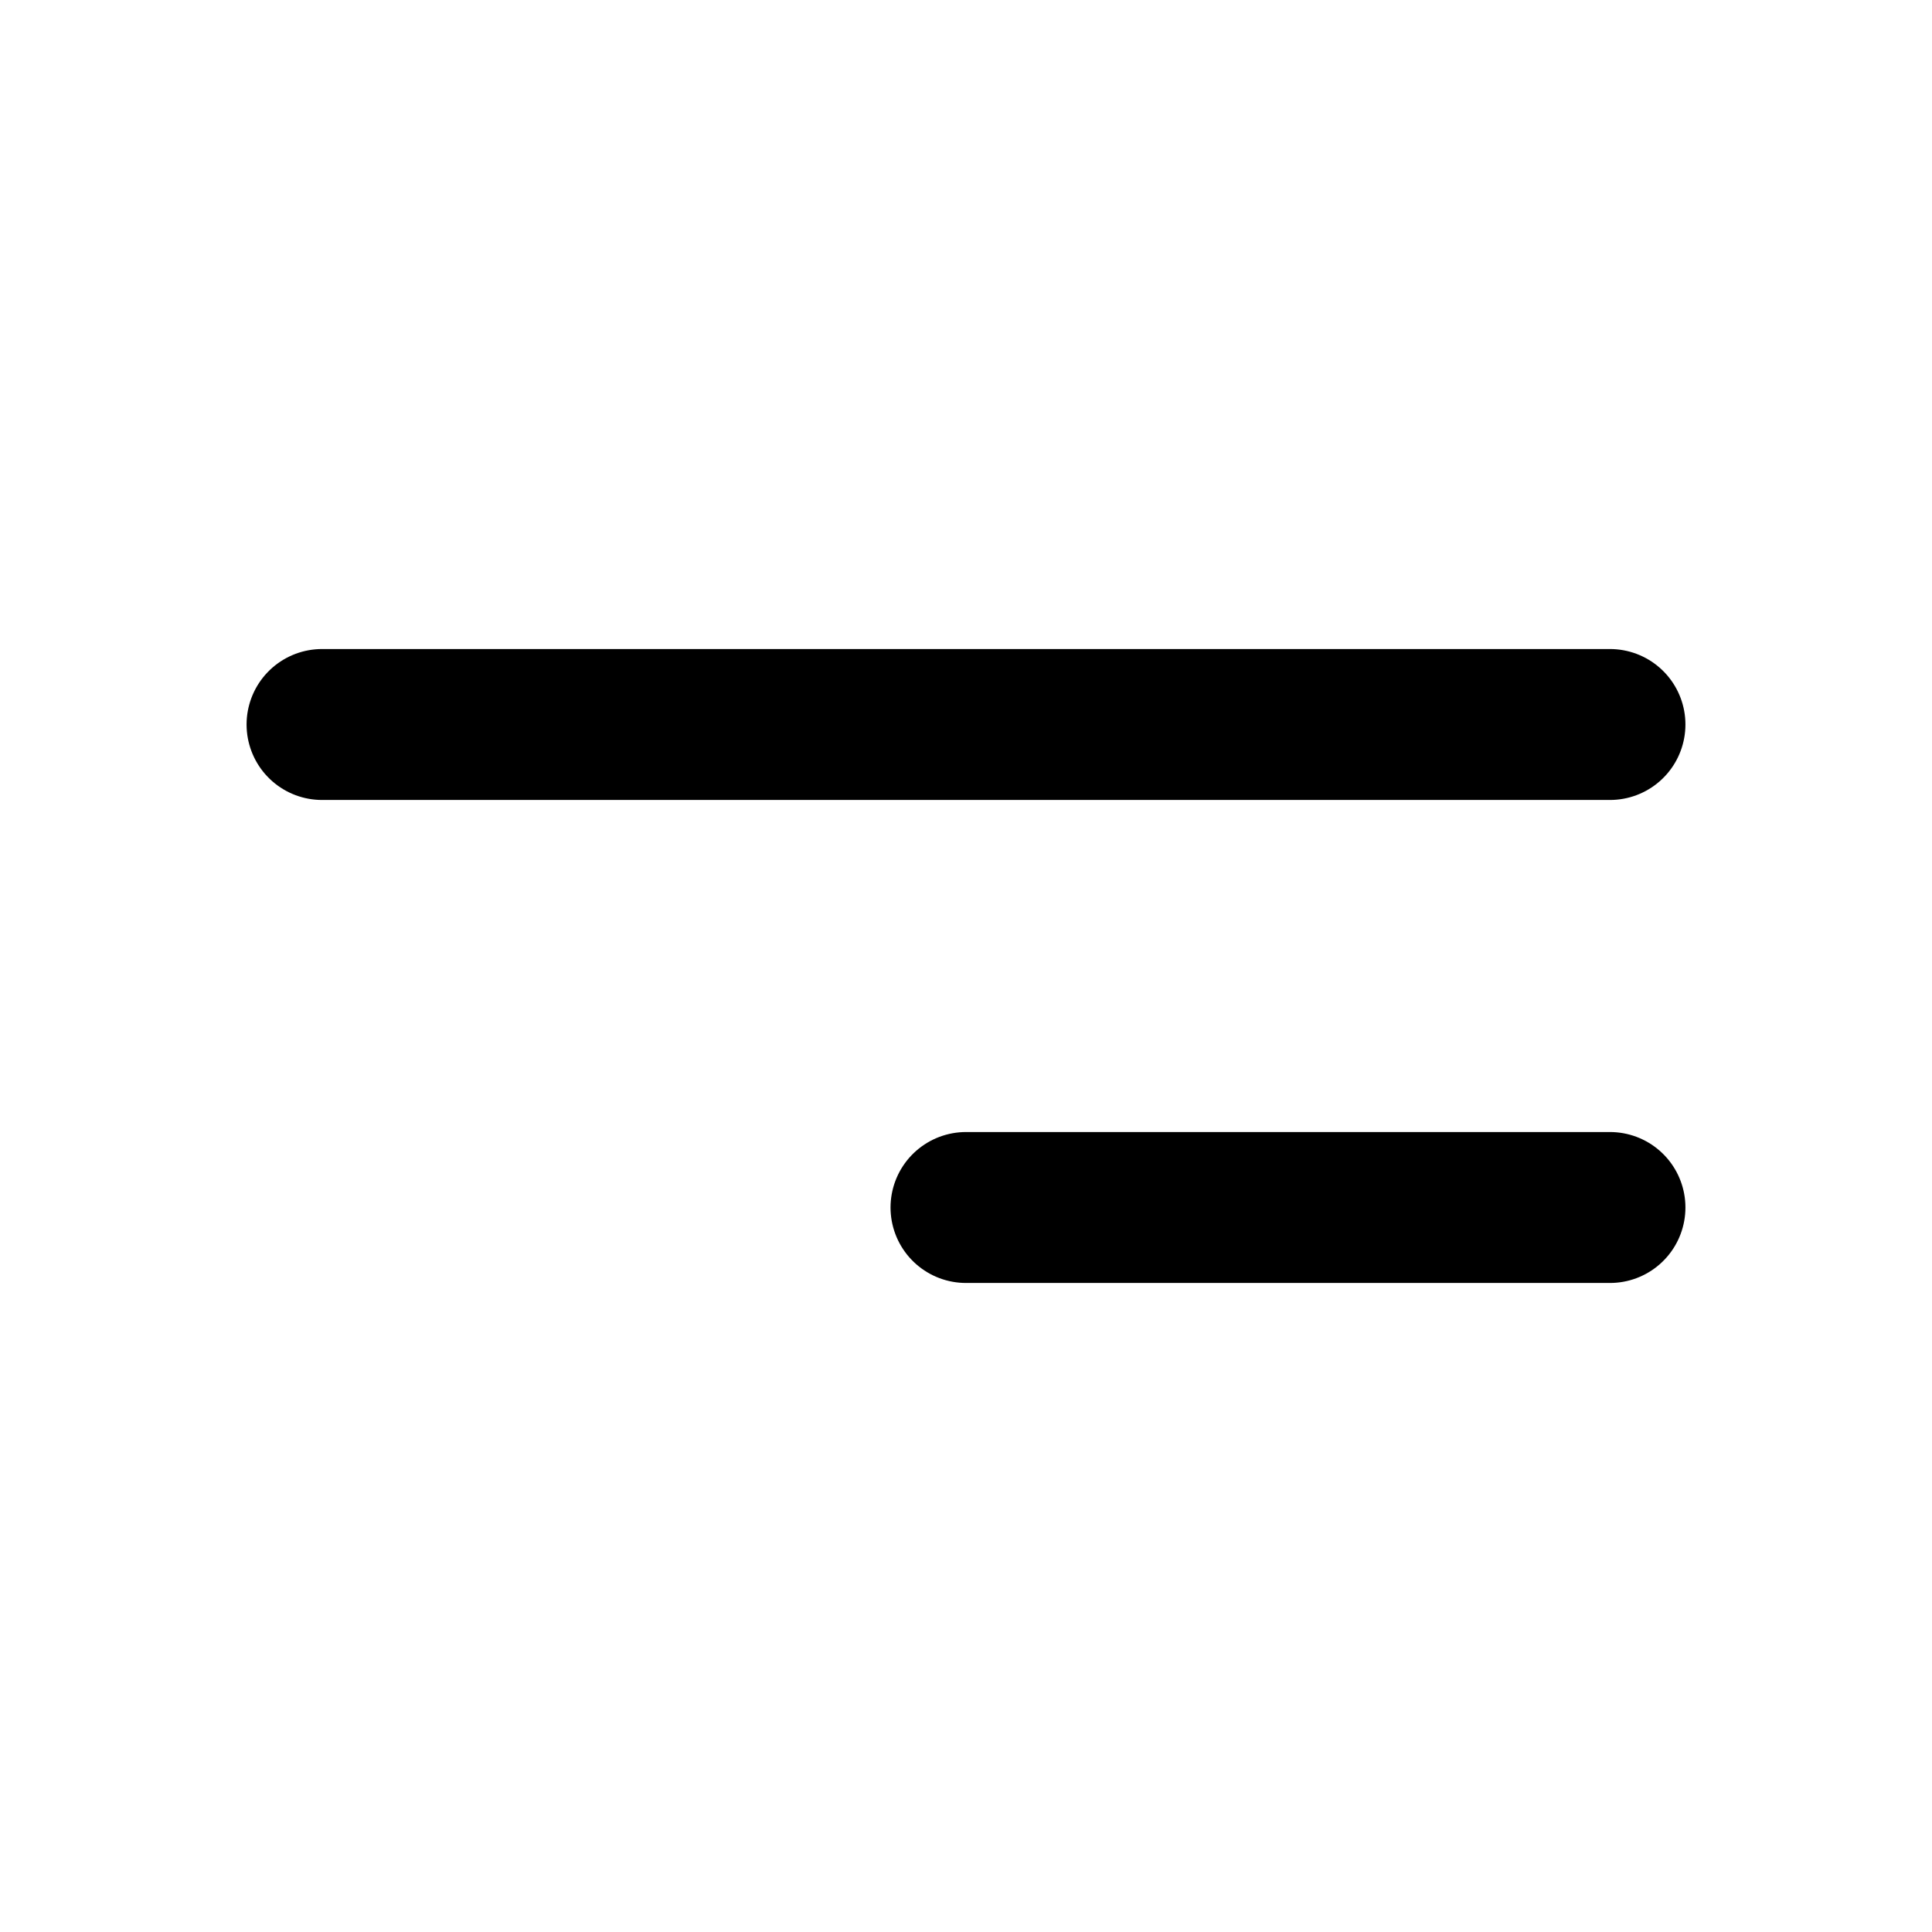
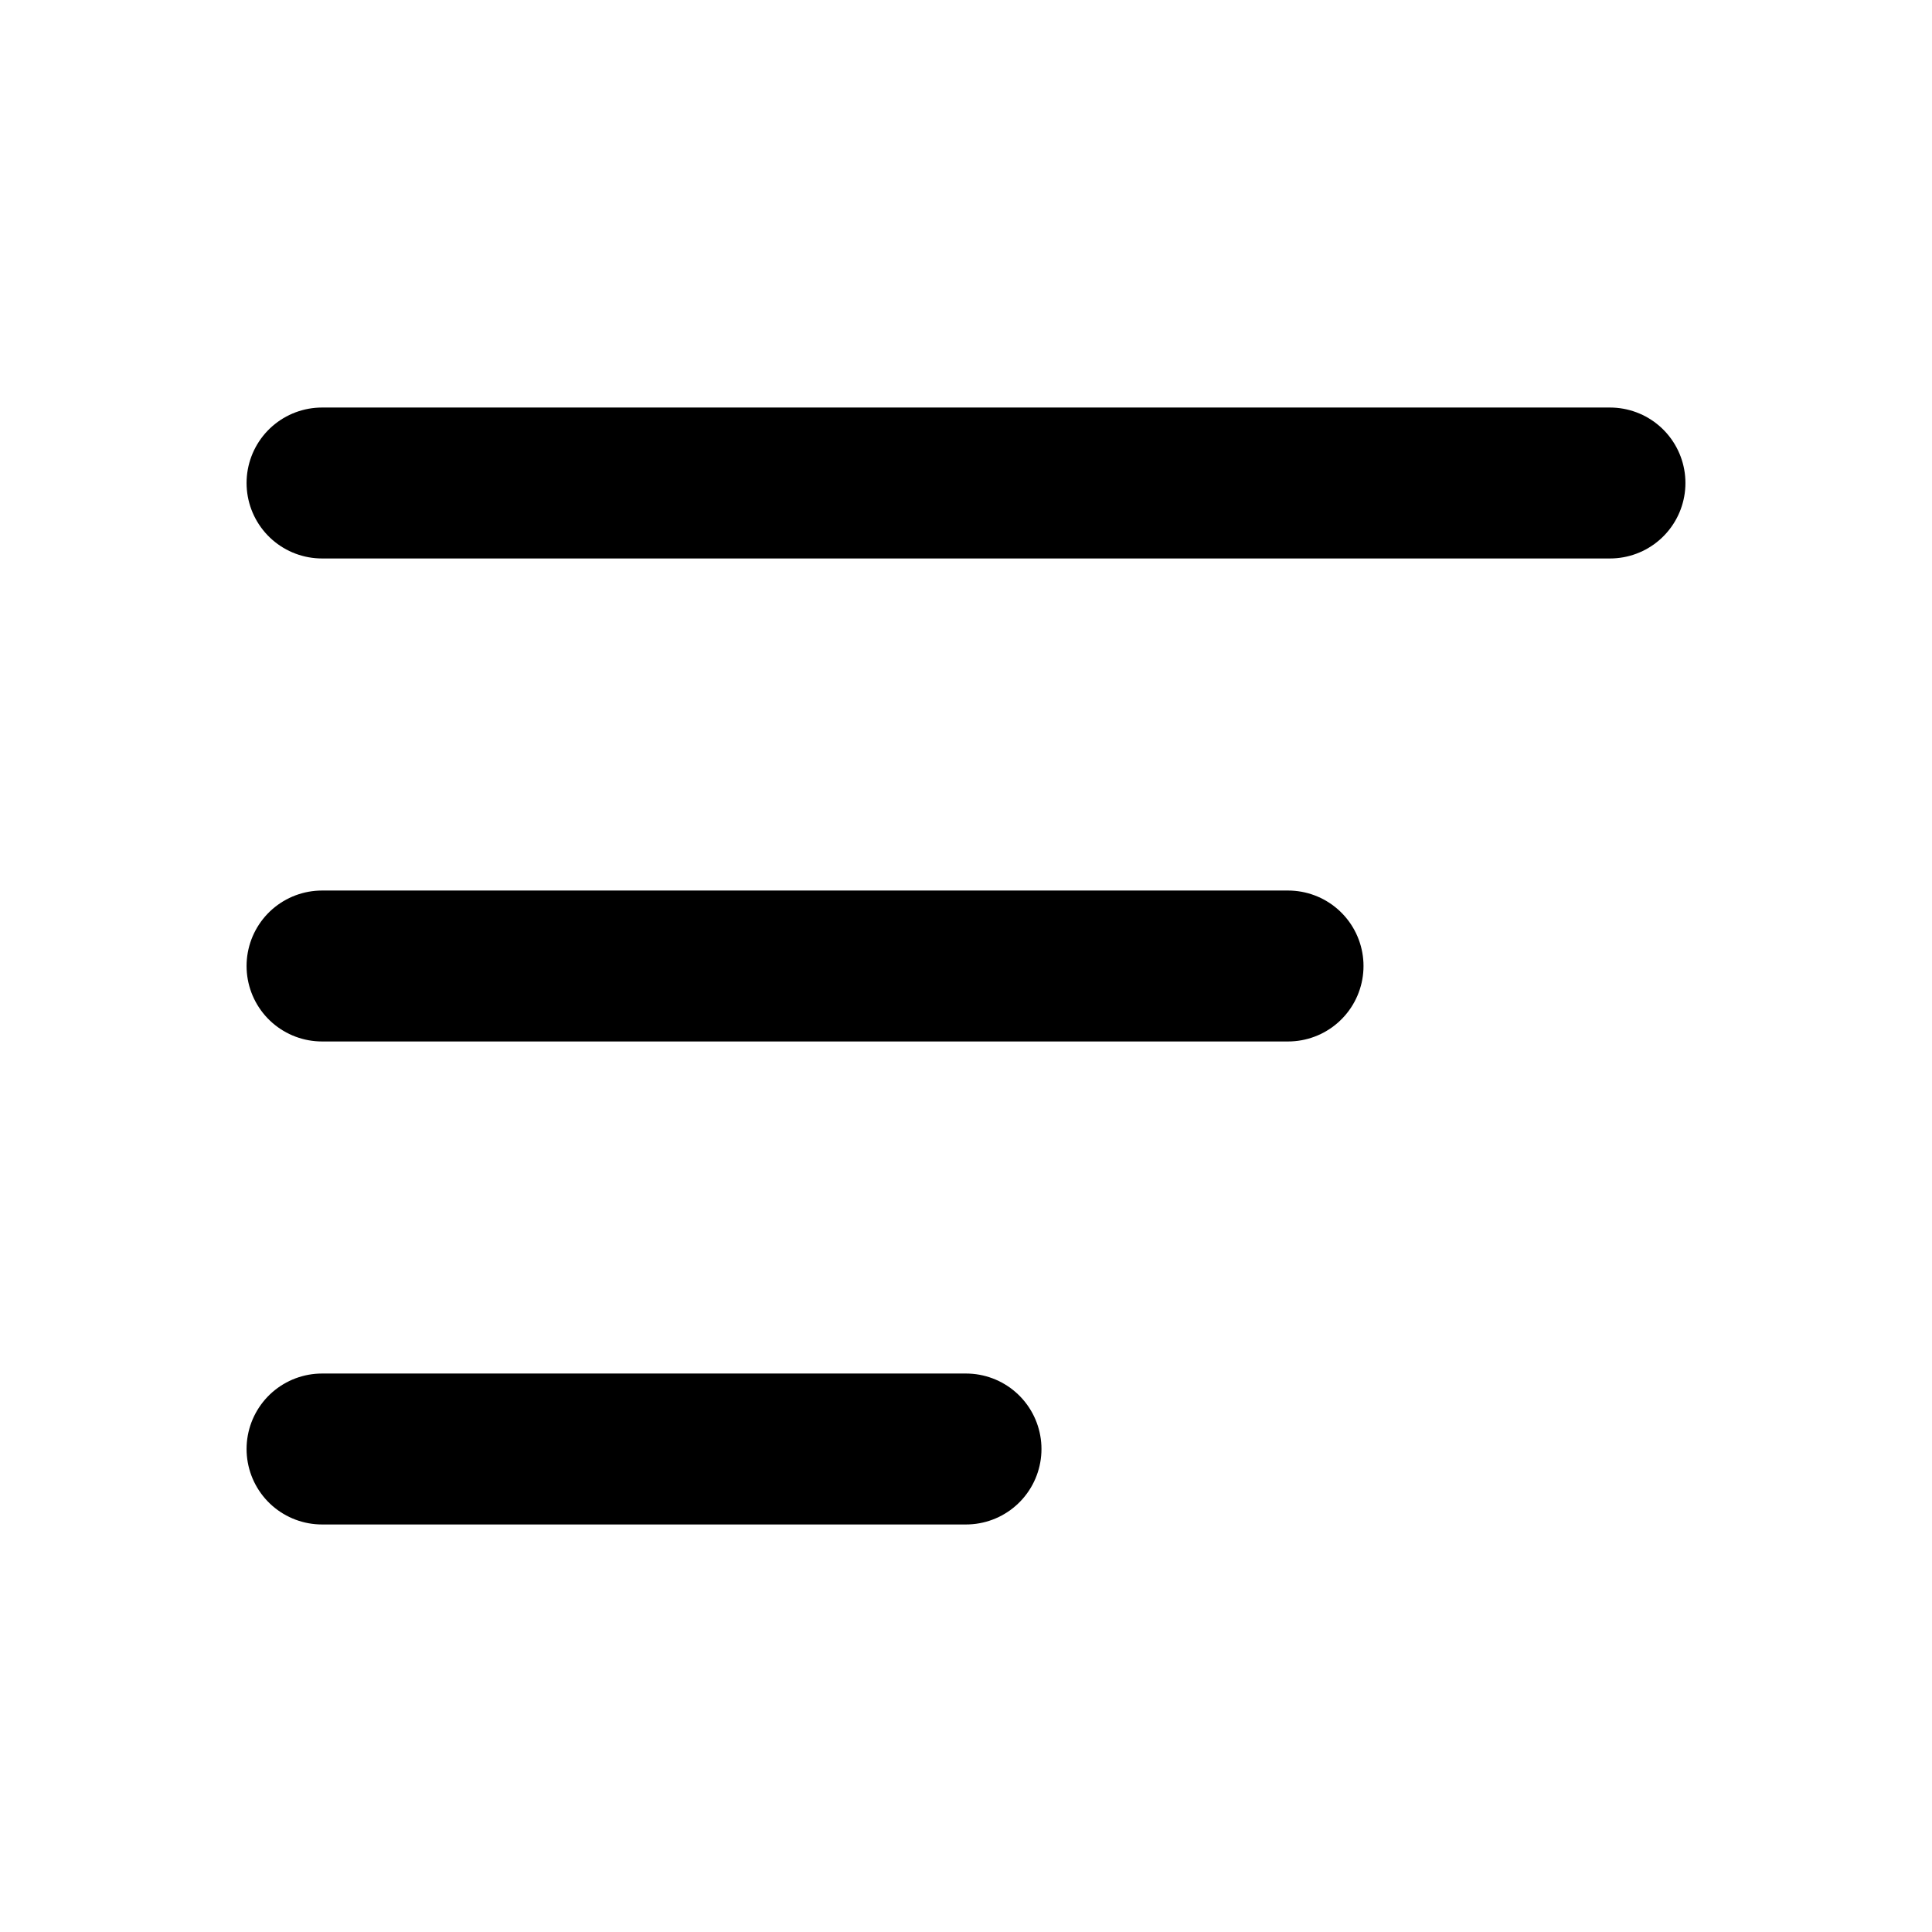
<svg xmlns="http://www.w3.org/2000/svg" width="16" height="16" viewBox="0 0 16 16" fill="none">
-   <path d="M13.333 10H8M13.333 6H2.667" stroke="black" stroke-width="1.25" stroke-linecap="round" stroke-linejoin="round" />
+   <path d="M2.667 8H10.667M2.667 4H13.333M2.667 12H8" stroke="black" stroke-width="1.25" stroke-linecap="round" stroke-linejoin="round" />
</svg>
